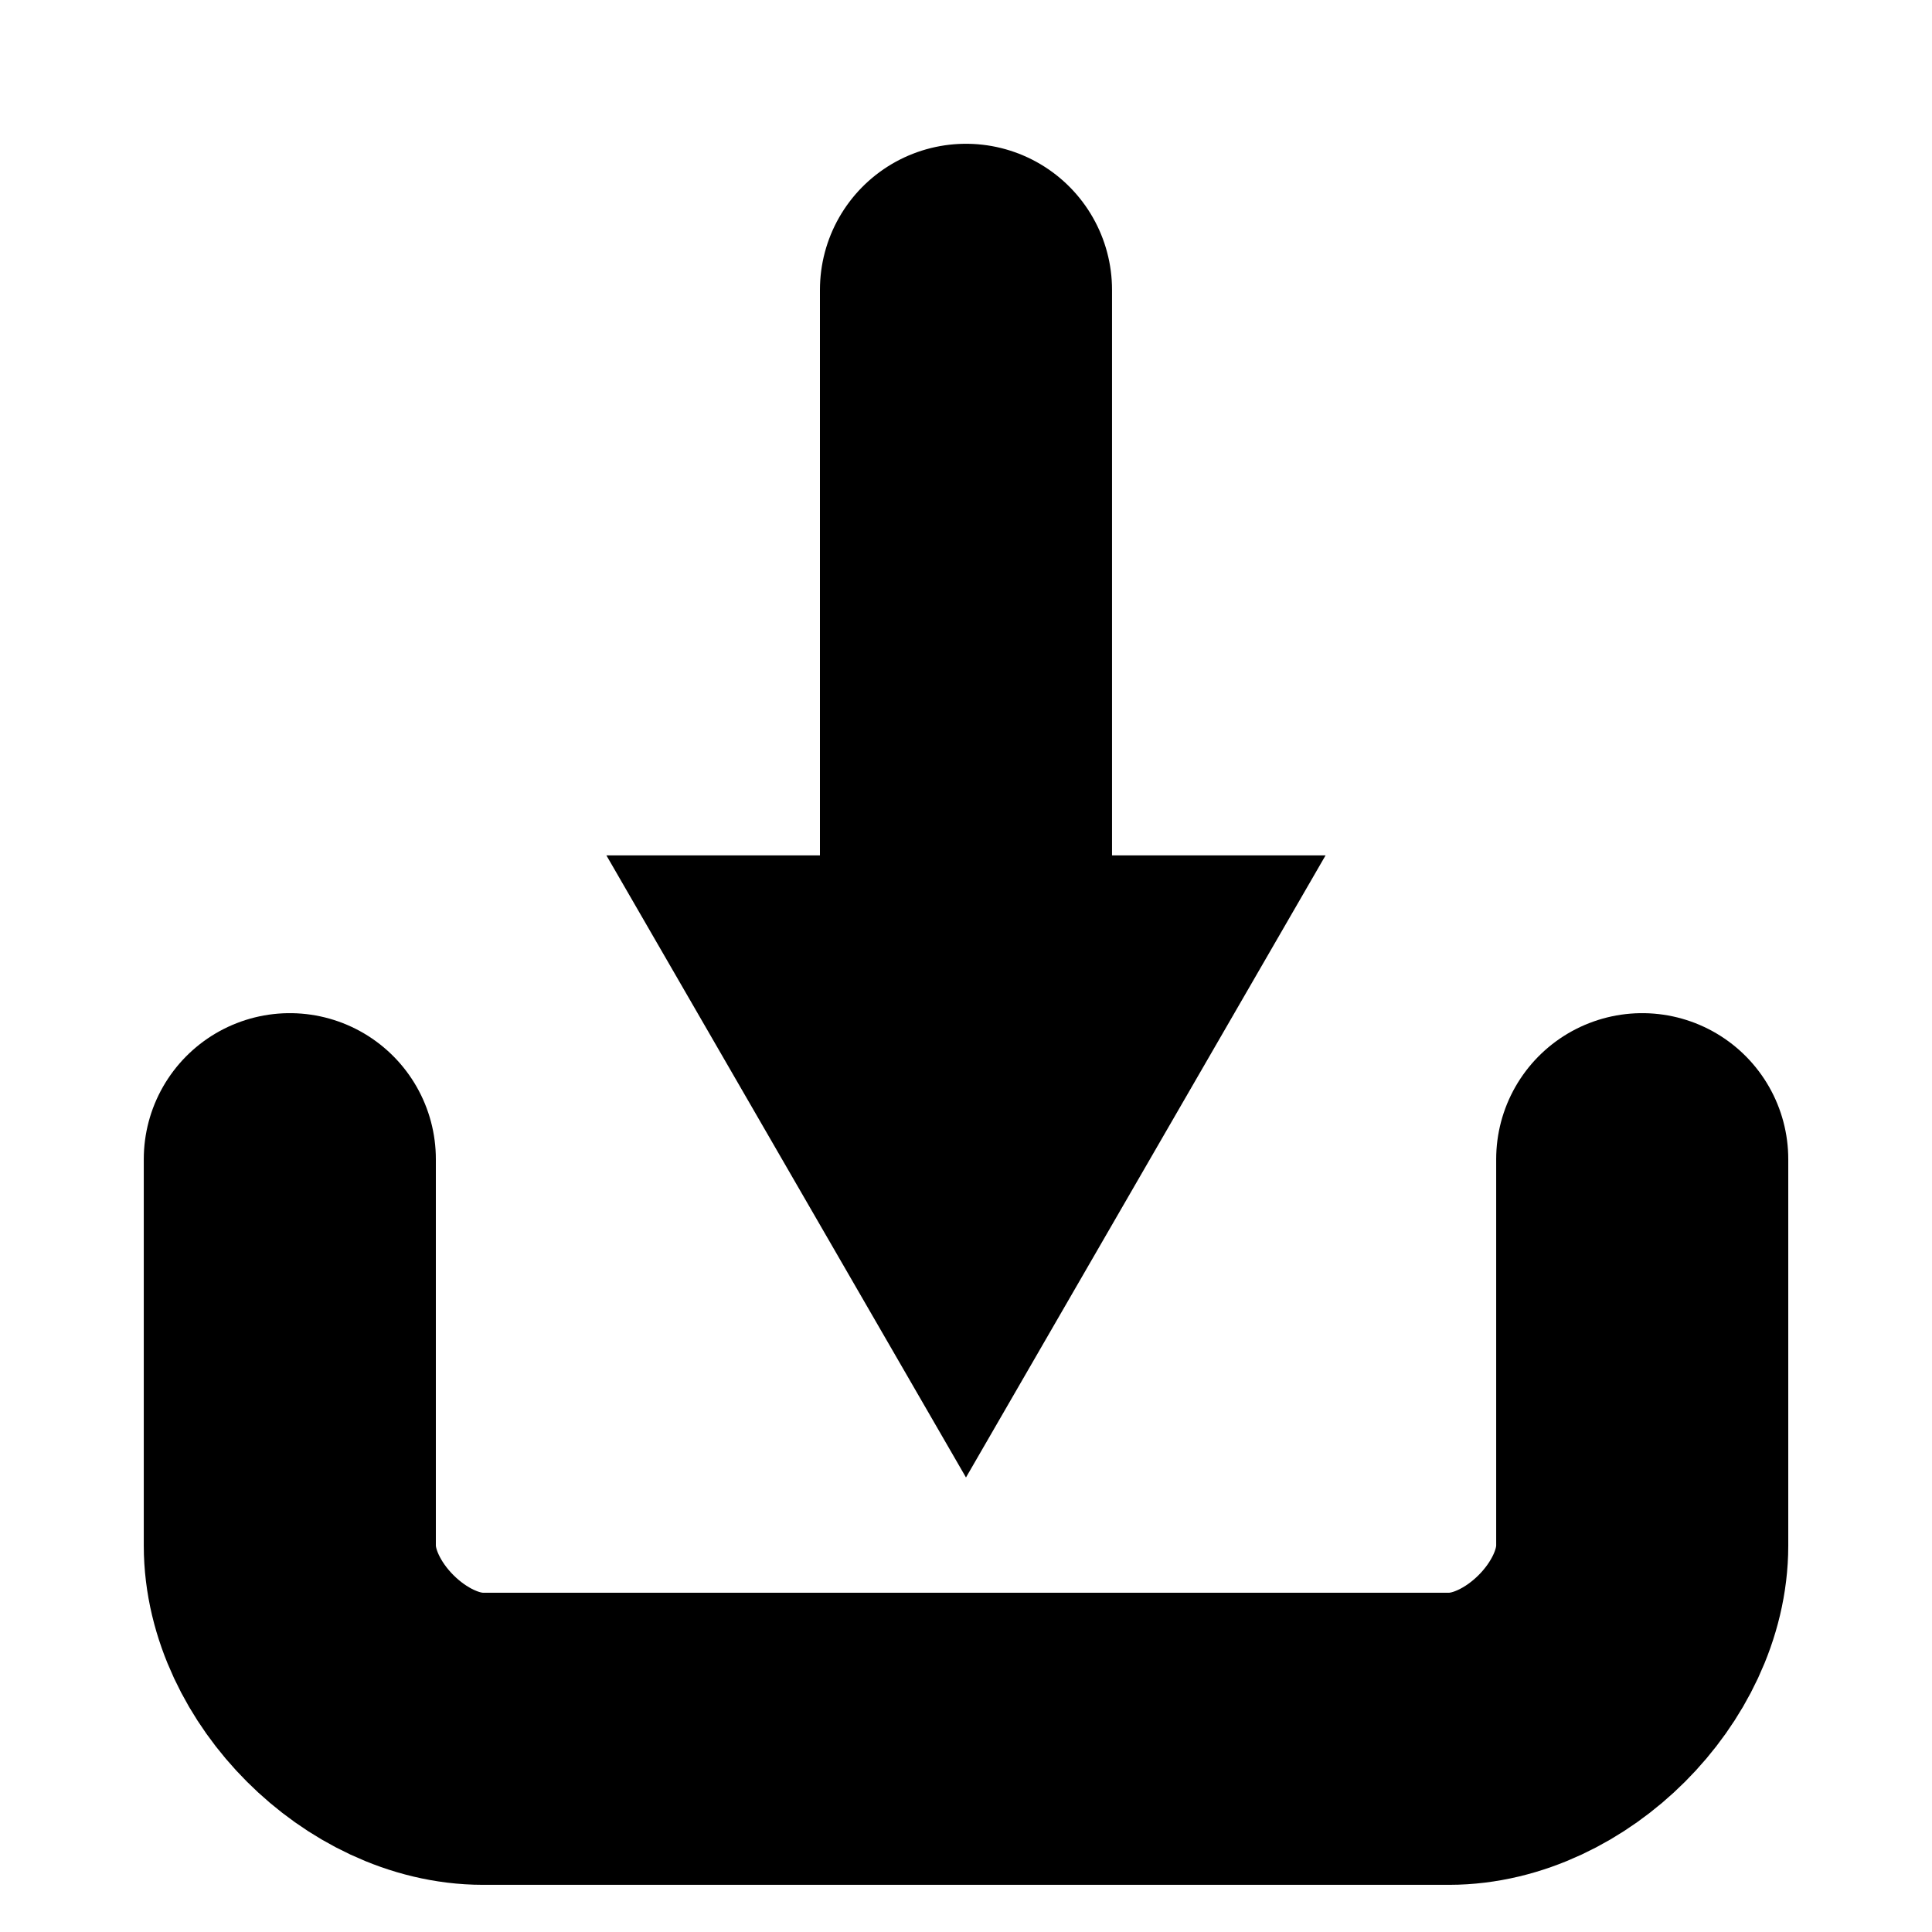
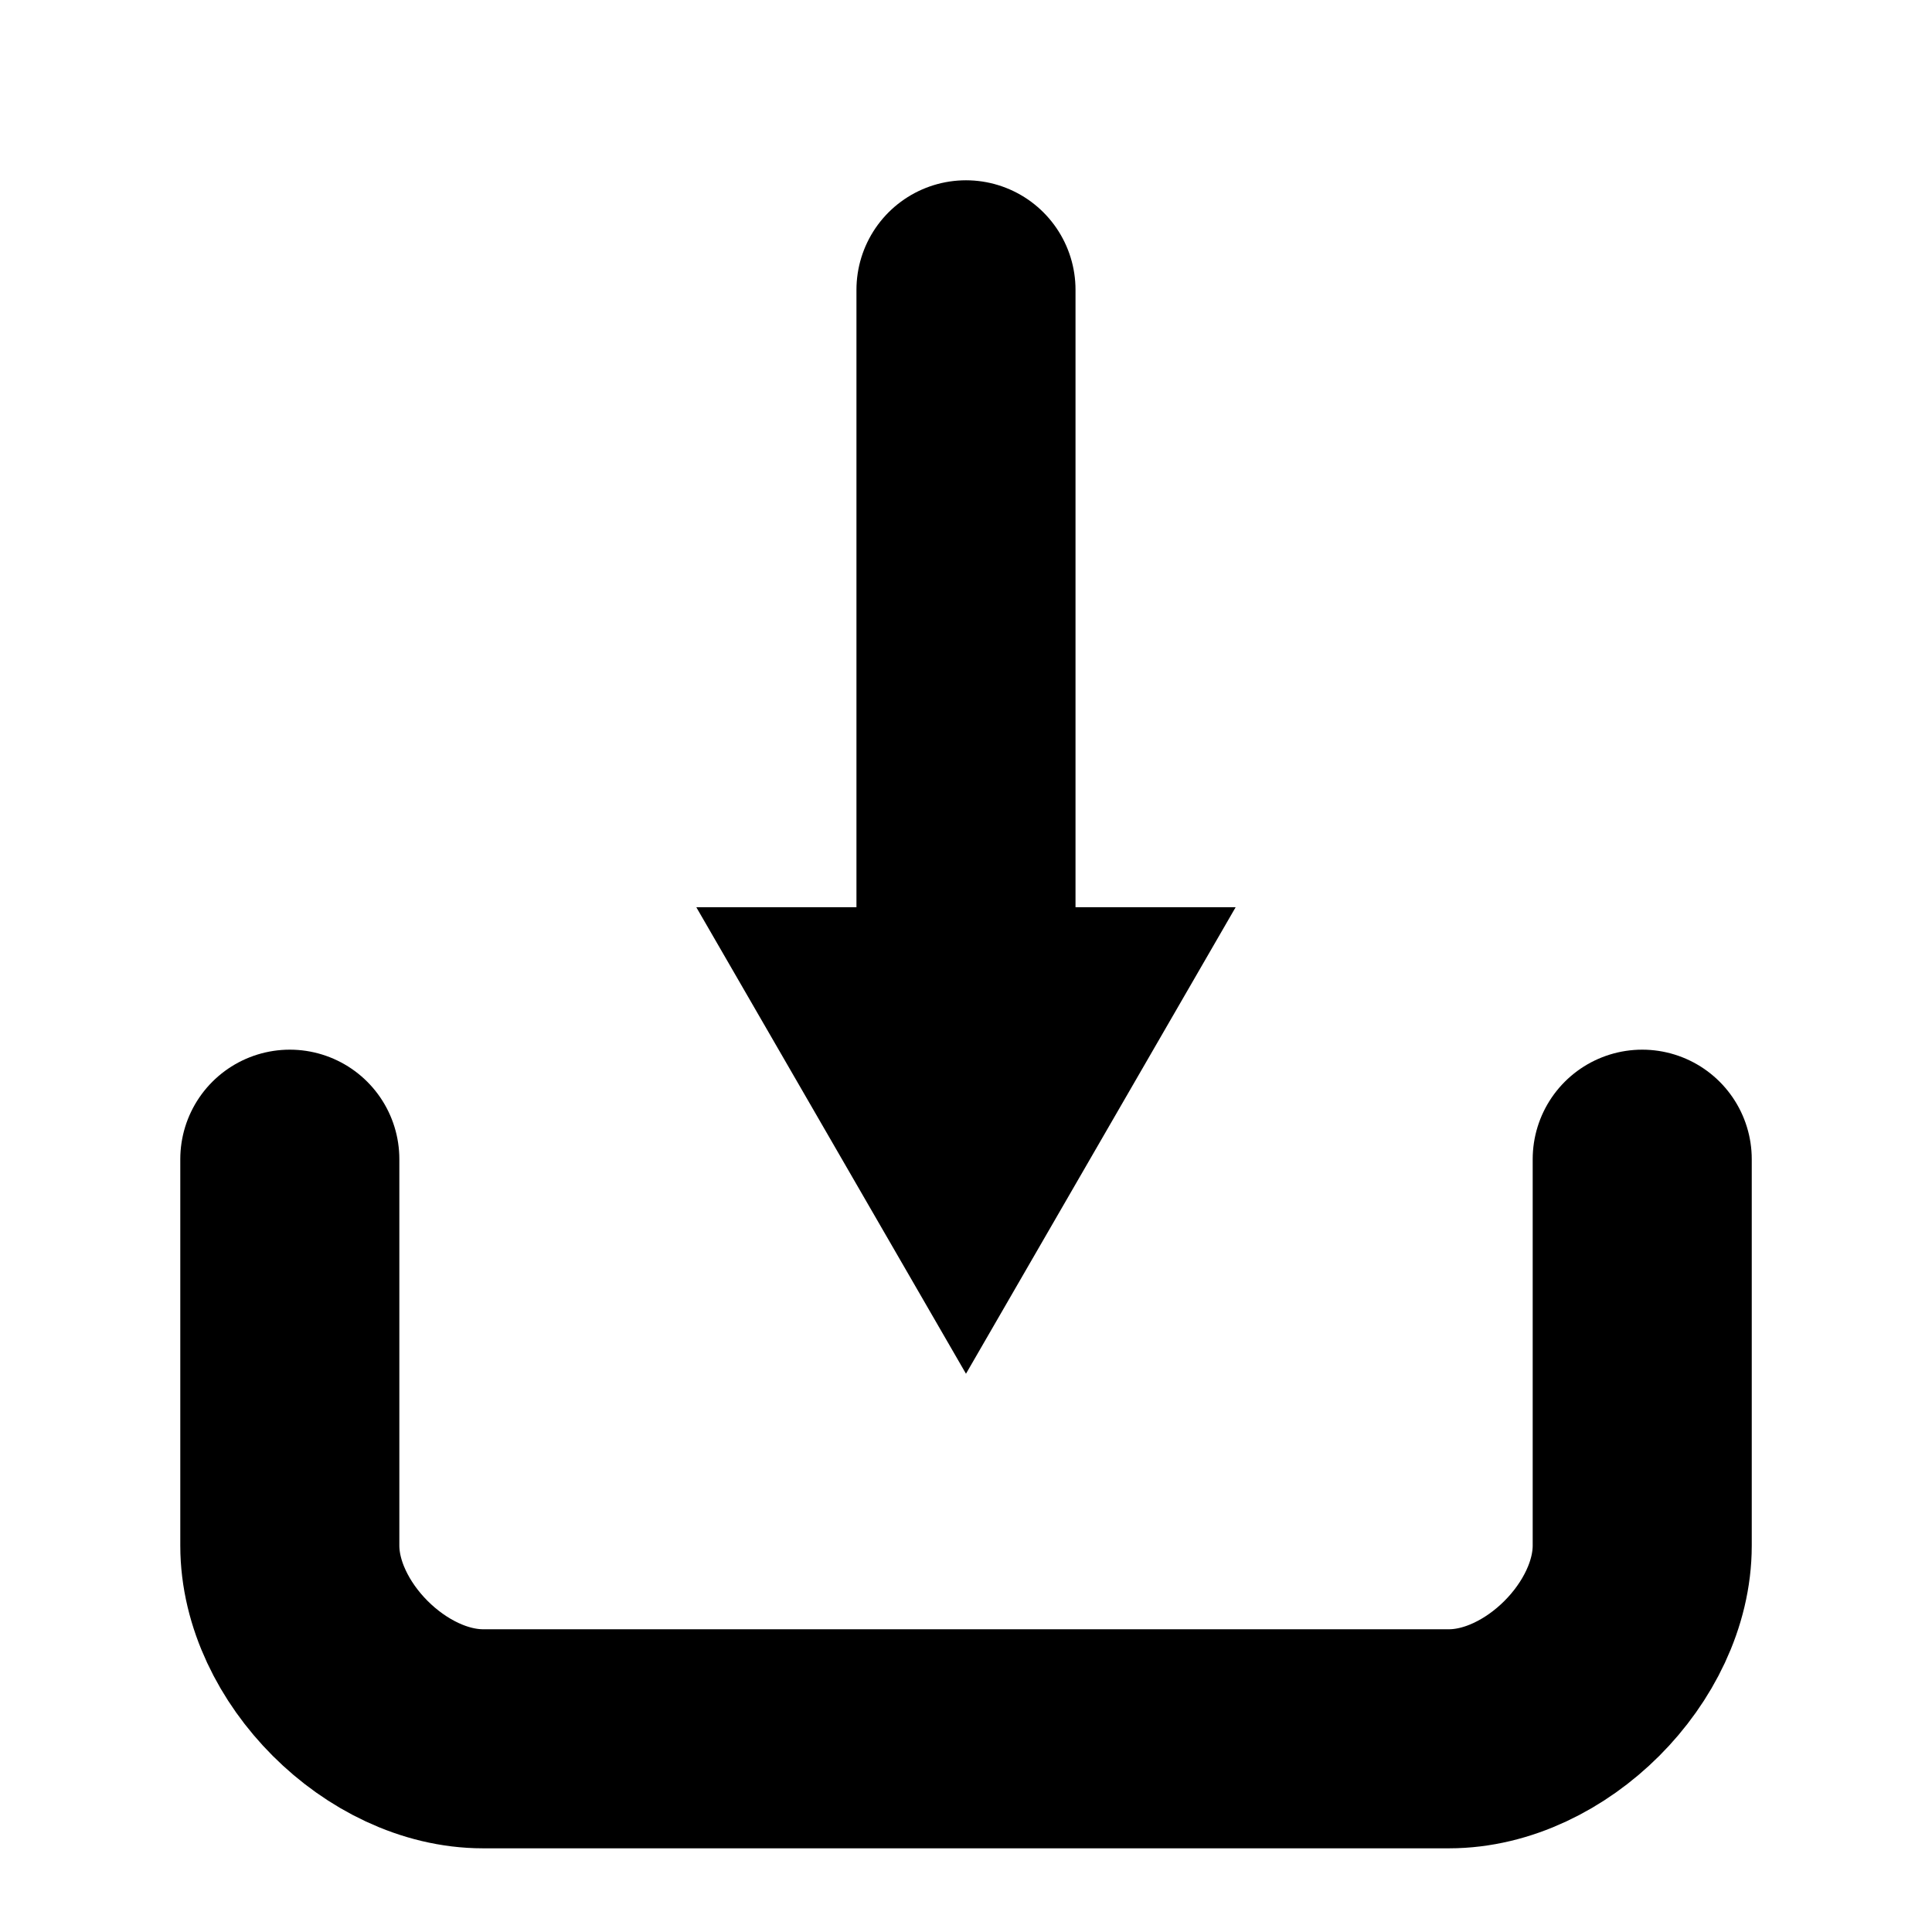
<svg xmlns="http://www.w3.org/2000/svg" width="200" height="200" viewBox="0 0 52.917 52.917" version="1.1" id="svg8">
  <defs id="defs2">
    <marker style="overflow:visible" id="marker1184" refX="0.0" refY="0.0" orient="auto">
      <path transform="scale(0.2)" style="fill-rule:evenodd;stroke:#000000;stroke-width:1pt;stroke-opacity:1;fill:#000000;fill-opacity:1" d="M 5.77,0.0 L -2.88,5.0 L -2.88,-5.0 L 5.77,0.0 z " id="path1069" />
    </marker>
    <marker style="overflow:visible" id="marker3216" refX="0.0" refY="0.0" orient="auto">
      <path transform="scale(-0.2)" style="fill-rule:evenodd;stroke:#000000;stroke-width:1pt;stroke-opacity:1;fill:#000000;fill-opacity:1" d="M 5.77,0.0 L -2.88,5.0 L -2.88,-5.0 L 5.77,0.0 z " id="path3214" />
    </marker>
    <marker style="overflow:visible" id="marker3146" refX="0.0" refY="0.0" orient="auto">
      <path transform="scale(0.2)" style="fill-rule:evenodd;stroke:#000000;stroke-width:1pt;stroke-opacity:1;fill:#000000;fill-opacity:1" d="M 5.77,0.0 L -2.88,5.0 L -2.88,-5.0 L 5.77,0.0 z " id="path3144" />
    </marker>
    <marker style="overflow:visible" id="TriangleInS" refX="0.0" refY="0.0" orient="auto">
      <path transform="scale(-0.2)" style="fill-rule:evenodd;stroke:#000000;stroke-width:1pt;stroke-opacity:1;fill:#000000;fill-opacity:1" d="M 5.77,0.0 L -2.88,5.0 L -2.88,-5.0 L 5.77,0.0 z " id="path1587" />
    </marker>
    <marker style="overflow:visible" id="TriangleOutS" refX="0.0" refY="0.0" orient="auto">
      <path transform="scale(0.2)" style="fill-rule:evenodd;stroke:#000000;stroke-width:1pt;stroke-opacity:1;fill:#000000;fill-opacity:1" d="M 5.77,0.0 L -2.88,5.0 L -2.88,-5.0 L 5.77,0.0 z " id="path1596" />
    </marker>
    <marker style="overflow:visible;" id="Arrow2Send" refX="0.0" refY="0.0" orient="auto">
      <path transform="scale(0.3) rotate(180) translate(-2.3,0)" d="M 8.719,4.034 L -2.207,0.016 L 8.719,-4.002 C 6.973,-1.63 6.983,1.616 8.719,4.034 z " style="fill-rule:evenodd;stroke-width:0.625;stroke-linejoin:round;stroke:#000000;stroke-opacity:1;fill:#000000;fill-opacity:1" id="path1481" />
    </marker>
    <marker style="overflow:visible;" id="marker1758" refX="0.0" refY="0.0" orient="auto">
      <path transform="scale(0.2) rotate(180) translate(6,0)" style="fill-rule:evenodd;stroke:#000000;stroke-width:1pt;stroke-opacity:1;fill:#000000;fill-opacity:1" d="M 0.0,0.0 L 5.0,-5.0 L -12.5,0.0 L 5.0,5.0 L 0.0,0.0 z " id="path1756" />
    </marker>
    <marker style="overflow:visible;" id="Arrow1Send" refX="0.0" refY="0.0" orient="auto">
      <path transform="scale(0.2) rotate(180) translate(6,0)" style="fill-rule:evenodd;stroke:#000000;stroke-width:1pt;stroke-opacity:1;fill:#000000;fill-opacity:1" d="M 0.0,0.0 L 5.0,-5.0 L -12.5,0.0 L 5.0,5.0 L 0.0,0.0 z " id="path1463" />
    </marker>
    <marker style="overflow:visible" id="Arrow1Lstart" refX="0.0" refY="0.0" orient="auto">
      <path transform="scale(0.8) translate(12.5,0)" style="fill-rule:evenodd;stroke:#000000;stroke-width:1pt;stroke-opacity:1;fill:#000000;fill-opacity:1" d="M 0.0,0.0 L 5.0,-5.0 L -12.5,0.0 L 5.0,5.0 L 0.0,0.0 z " id="path1448" />
    </marker>
  </defs>
  <g id="layer1">
-     <path style="fill:none;stroke:#000000;stroke-width:8;stroke-linecap:round;stroke-linejoin:round;stroke-miterlimit:4;stroke-dasharray:none;stroke-opacity:1" d="m 7.938,31.75 1e-7,10.583 c 0,2.646 2.646,5.292 5.292,5.292 H 39.688 c 2.646,10e-7 5.292,-2.646 5.292,-5.292 l 0,-10.583" id="path3140" />
-     <path style="fill:none;stroke:#000000;stroke-width:8;stroke-linecap:round;stroke-linejoin:miter;stroke-miterlimit:4;stroke-dasharray:none;stroke-opacity:1;marker-end:url(#marker1184)" d="M 26.458,7.938 V 29.104" id="path3142" />
+     <path style="fill:none;stroke:#000000;stroke-width:6;stroke-linecap:round;stroke-linejoin:round;stroke-miterlimit:4;stroke-dasharray:none;stroke-opacity:1" d="m 7.938,31.75 1e-7,10.583 c 0,2.646 2.646,5.292 5.292,5.292 H 39.688 c 2.646,10e-7 5.292,-2.646 5.292,-5.292 l 0,-10.583" id="path3140" />
+     <path style="fill:none;stroke:#000000;stroke-width:6;stroke-linecap:round;stroke-linejoin:miter;stroke-miterlimit:4;stroke-dasharray:none;stroke-opacity:1;marker-end:url(#marker1184)" d="M 26.458,7.938 V 29.104" id="path3142" />
  </g>
</svg>
